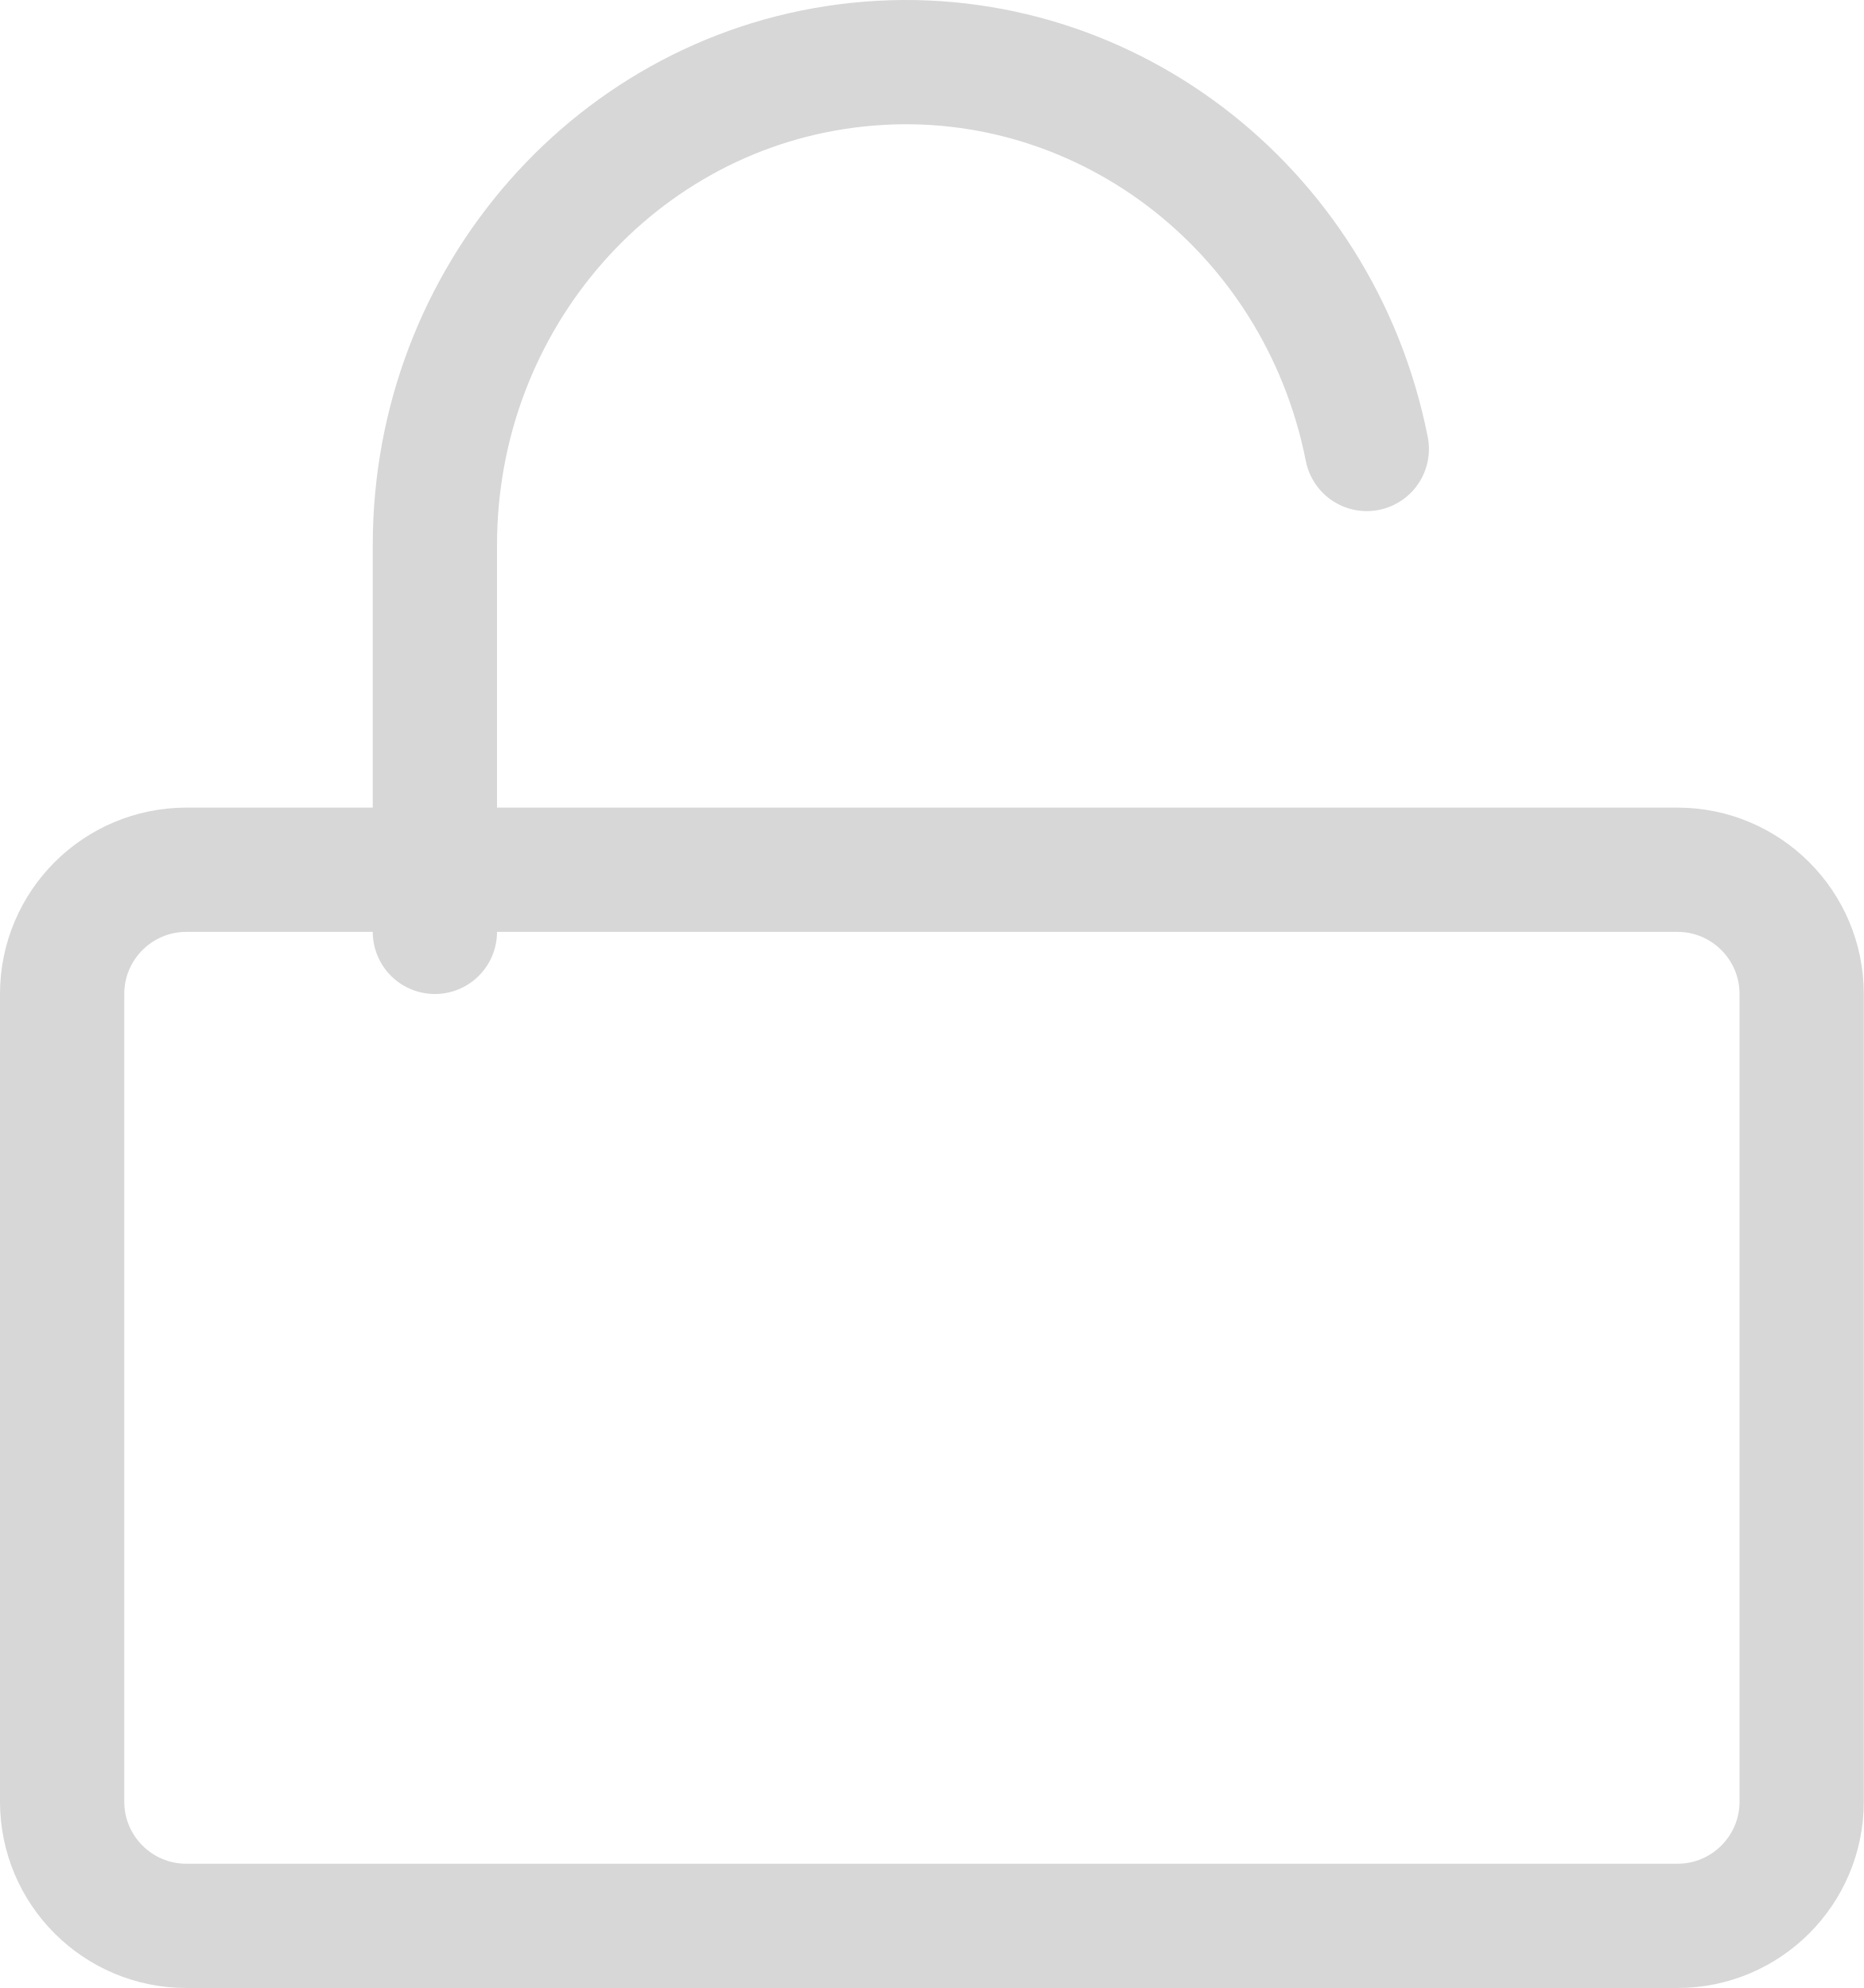
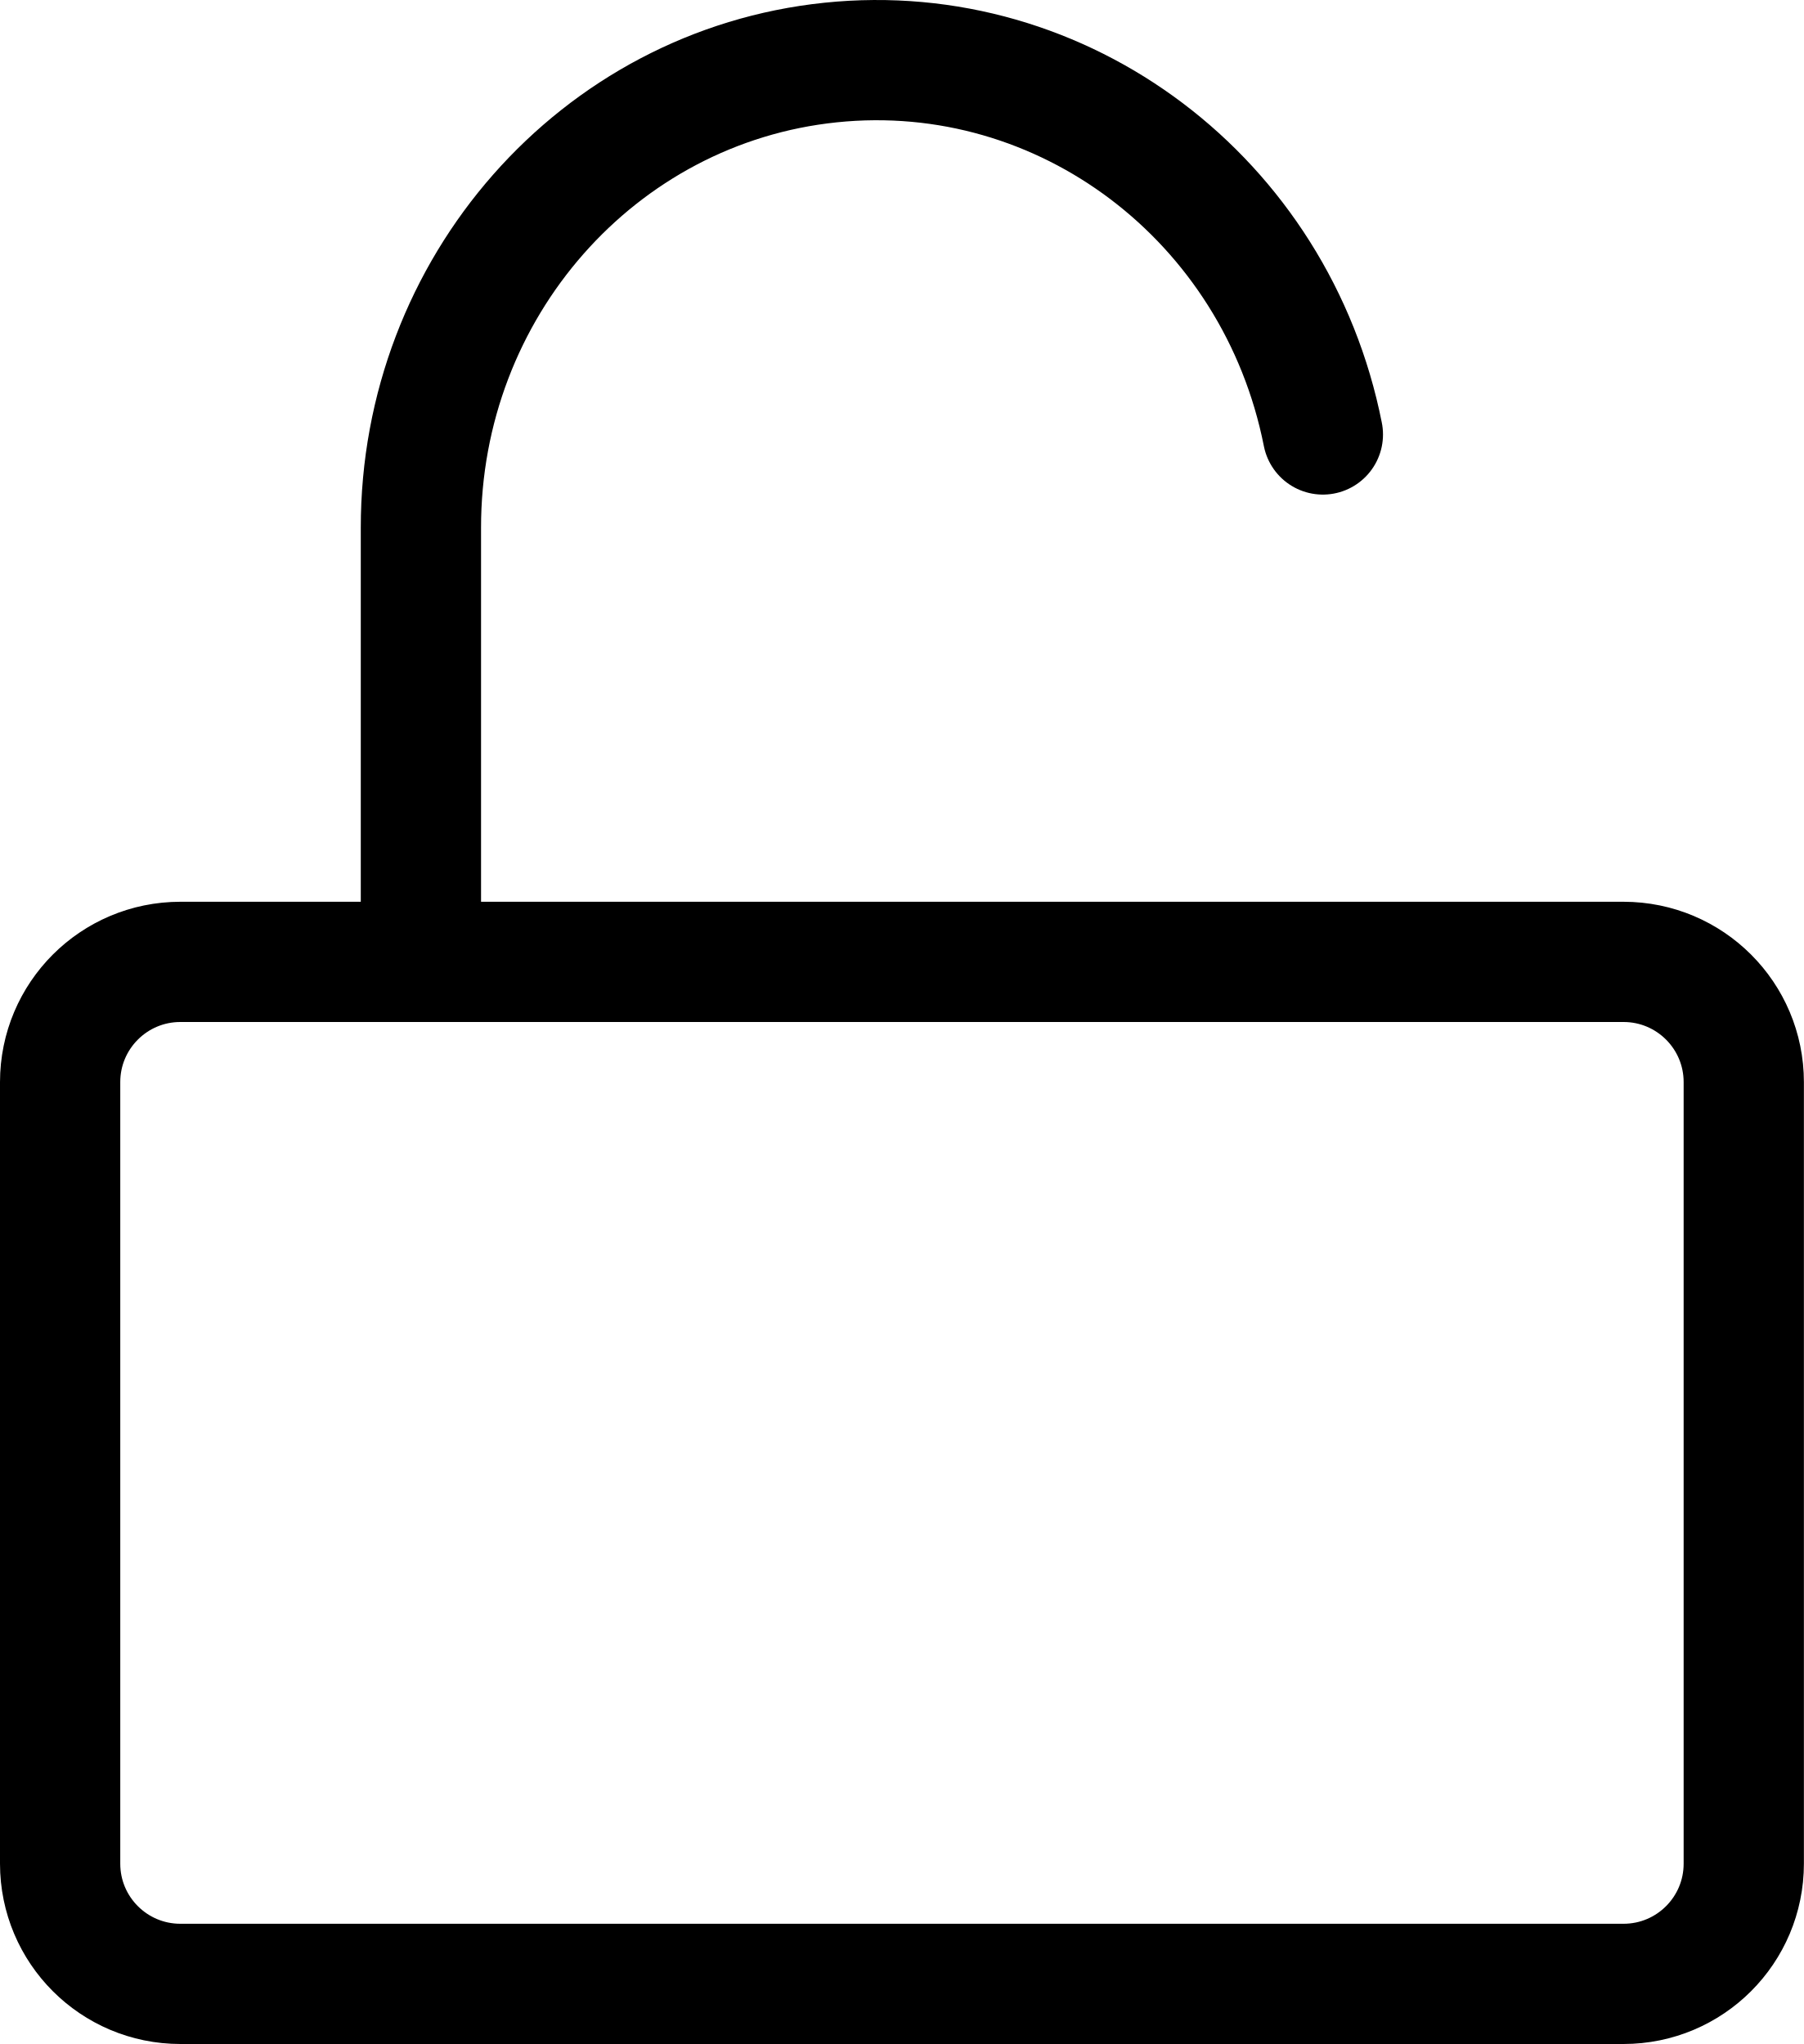
- <svg xmlns="http://www.w3.org/2000/svg" width="30px" height="32px" viewBox="0 0 30 32" version="1.1">
-   <defs />
-   <g id="Design" stroke="none" stroke-width="1" fill="none" fill-rule="evenodd" stroke-linecap="round" opacity="0.2" stroke-linejoin="round">
-     <g id="Services-/-Vue" transform="translate(-705, -2250)" stroke="#363537" stroke-width="2">
-       <g id="InventiStudio-+-Vue.js-=" transform="translate(0, 1769)">
-         <g id="Cards" transform="translate(152, 413)">
-           <g id="Portfolio" transform="translate(362, 0)">
-             <g id="Unlock" transform="translate(192, 69)">
-               <rect id="Rectangle-path" x="0" y="13" width="28" height="17" rx="2" />
-               <path d="M6,14 L6,7.781 C5.996,3.788 8.942,0.441 12.814,0.04 C16.687,-0.362 20.225,2.313 21,6.227" id="Shape" />
-             </g>
-           </g>
-         </g>
-       </g>
-     </g>
-   </g>
+ <svg xmlns="http://www.w3.org/2000/svg" viewBox="0 0 30 34">
+   <path d="M7 15V8.781C6.996 4.788 9.942 1.441 13.814 1.04 17.687.638 21.225 3.313 22 7.227M3 16h24c1.105 0 2 .895 2 2v13c0 1.105-.895 2-2 2H3c-1.105 0-2-.895-2-2V18c0-1.105.895-2 2-2z" stroke="currentColor" stroke-width="2" fill="none" fill-rule="evenodd" stroke-linecap="round" stroke-linejoin="round" />
</svg>
